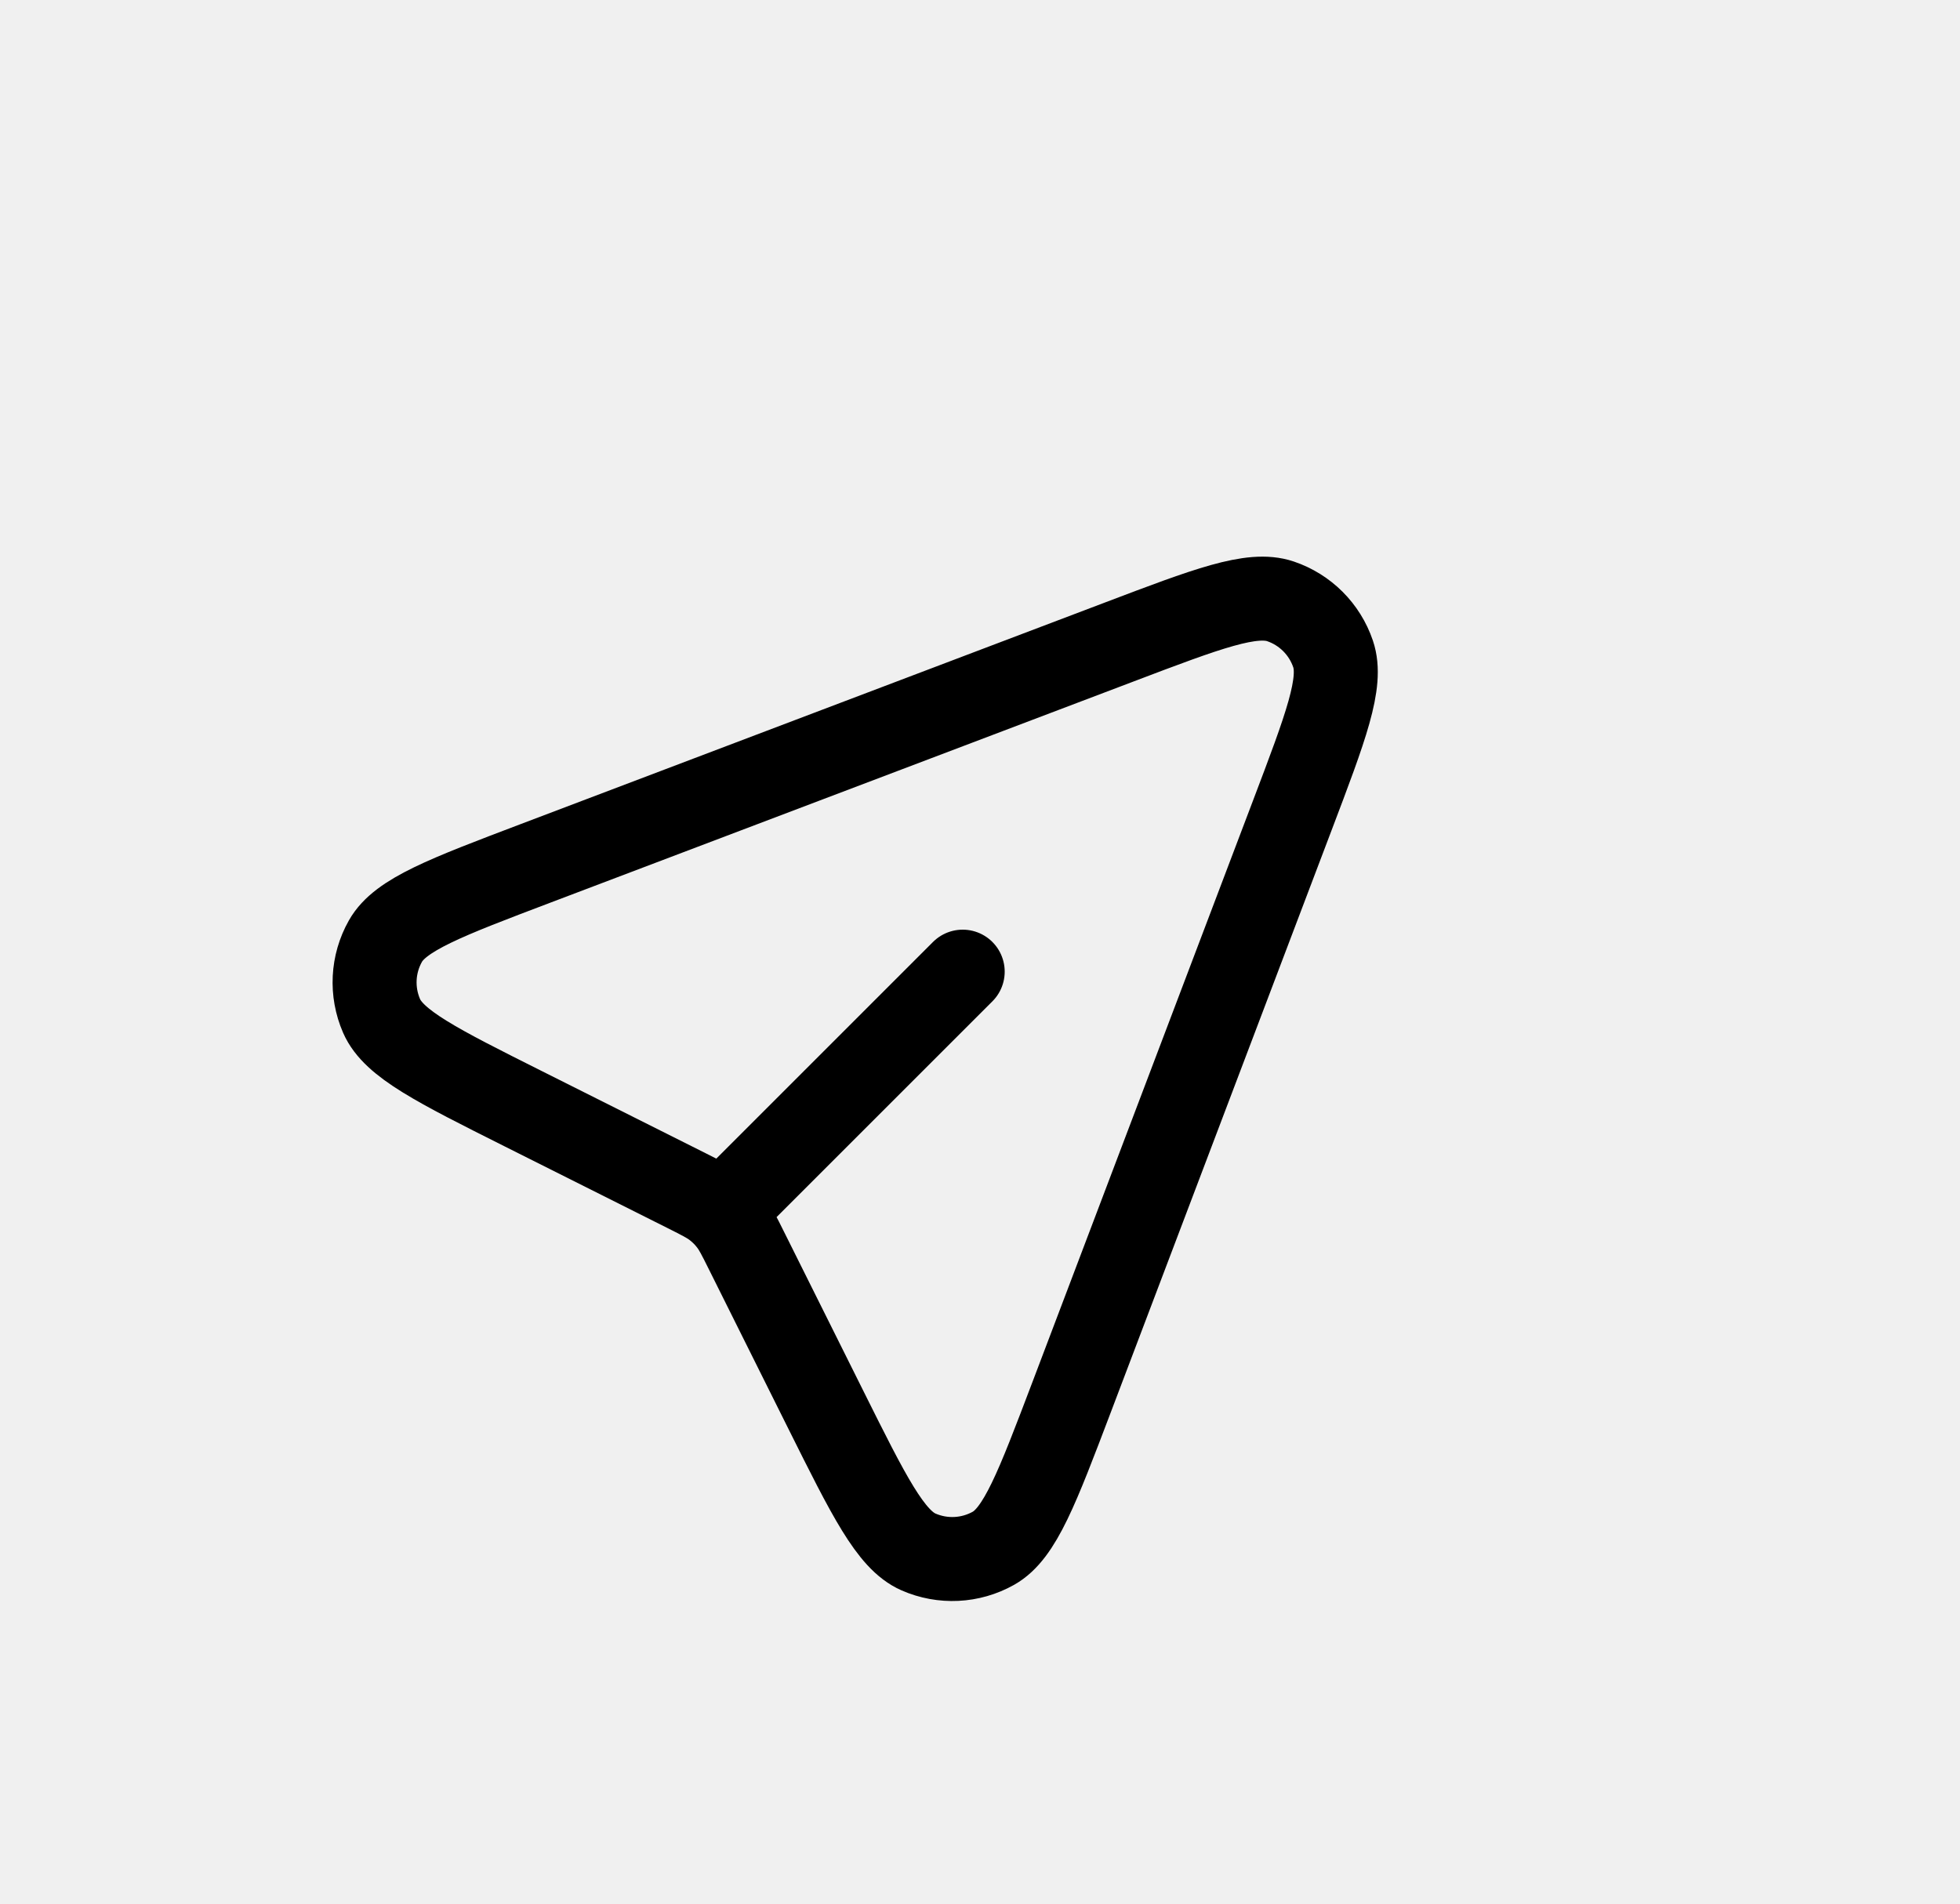
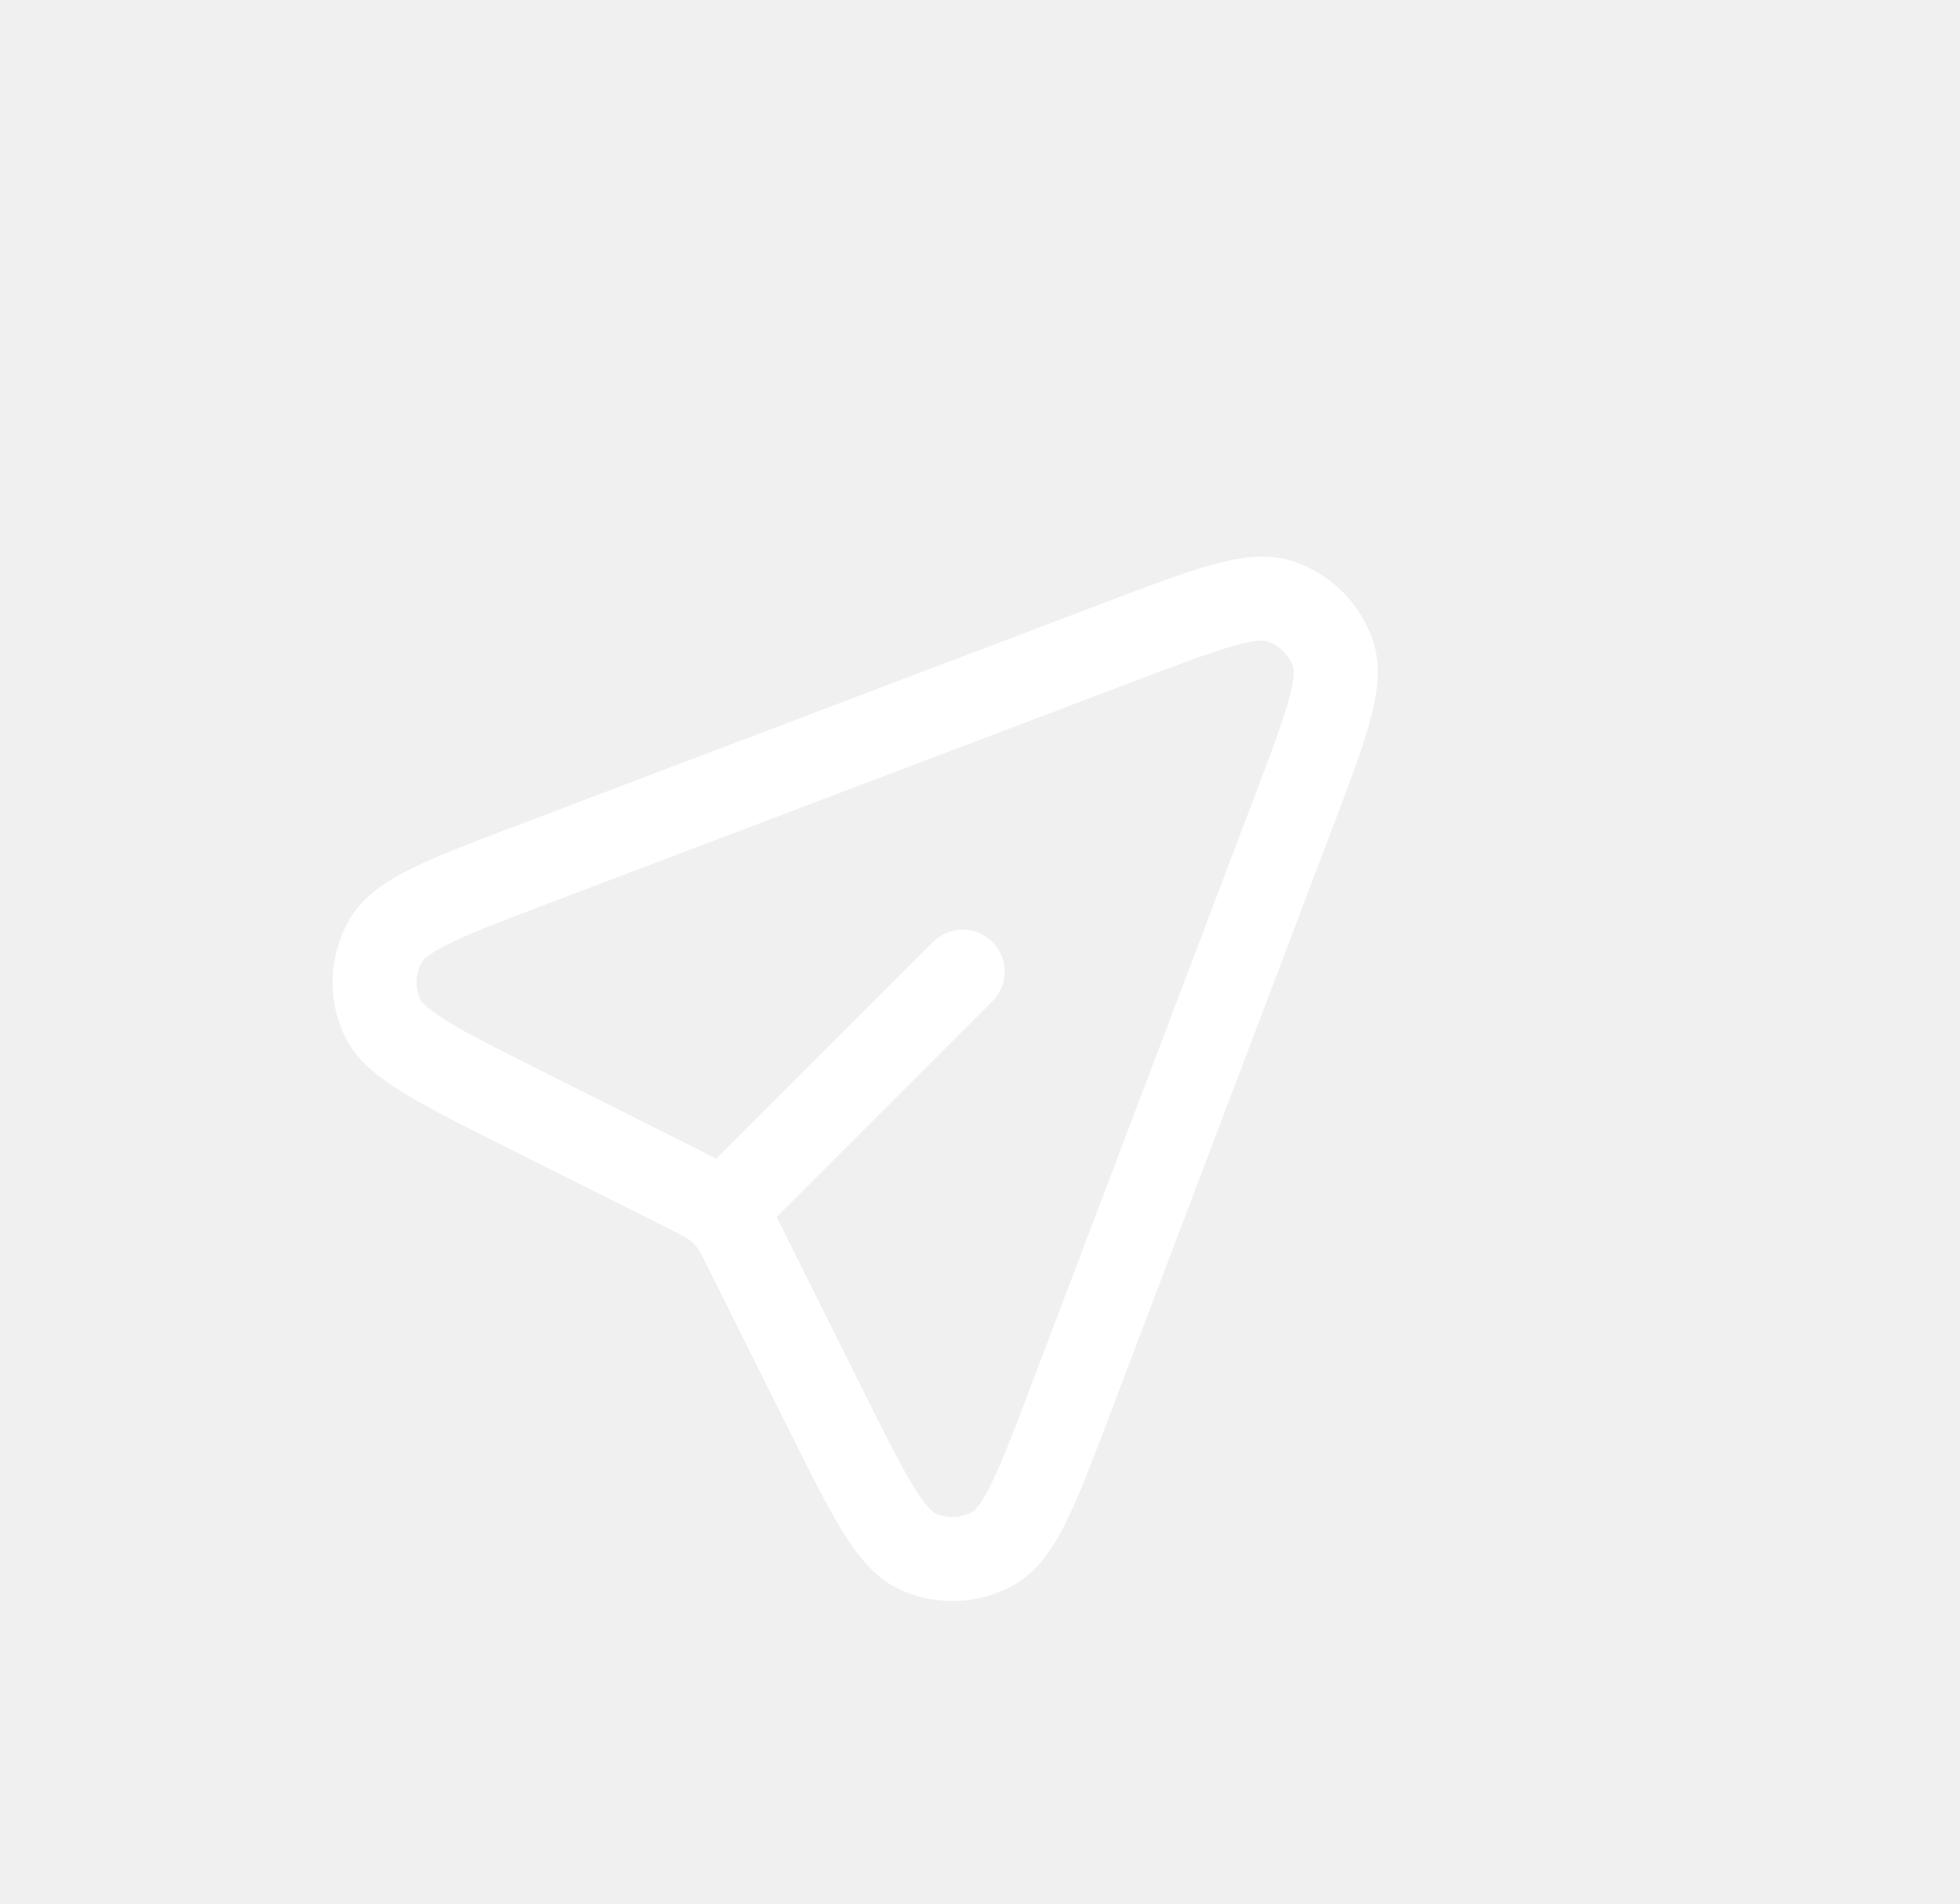
<svg xmlns="http://www.w3.org/2000/svg" width="35" height="34" viewBox="0 0 35 34" fill="none">
  <g clip-path="url(#clip0_510_3025)">
-     <path d="M17.191 17.354L12.89 21.655M13.332 22.34L14.744 25.173C15.517 26.724 15.904 27.5 16.401 27.718C16.834 27.908 17.33 27.883 17.741 27.652C18.214 27.385 18.521 26.574 19.136 24.954L23.077 14.563C23.677 12.981 23.978 12.19 23.805 11.68C23.655 11.237 23.308 10.89 22.865 10.74C22.355 10.568 21.564 10.867 19.982 11.468L9.574 15.416C7.958 16.029 7.15 16.335 6.883 16.808C6.651 17.218 6.626 17.713 6.814 18.145C7.031 18.643 7.804 19.03 9.349 19.805L12.26 21.265C12.526 21.399 12.658 21.465 12.773 21.554C12.875 21.633 12.967 21.724 13.045 21.827C13.134 21.942 13.2 22.075 13.332 22.34Z" stroke="black" stroke-width="1.5" stroke-linecap="round" stroke-linejoin="round" />
+     <path d="M17.191 17.354L12.89 21.655M13.332 22.34L14.744 25.173C15.517 26.724 15.904 27.5 16.401 27.718C16.834 27.908 17.33 27.883 17.741 27.652C18.214 27.385 18.521 26.574 19.136 24.954L23.077 14.563C23.677 12.981 23.978 12.19 23.805 11.68C23.655 11.237 23.308 10.89 22.865 10.74C22.355 10.568 21.564 10.867 19.982 11.468L9.574 15.416C7.958 16.029 7.15 16.335 6.883 16.808C6.651 17.218 6.626 17.713 6.814 18.145C7.031 18.643 7.804 19.03 9.349 19.805L12.26 21.265C12.526 21.399 12.658 21.465 12.773 21.554C12.875 21.633 12.967 21.724 13.045 21.827C13.134 21.942 13.2 22.075 13.332 22.34Z" stroke="white" stroke-width="1.5" stroke-linecap="round" stroke-linejoin="round" />
  </g>
  <defs>
    <clipPath id="clip0_510_3025">
      <rect width="24" height="24" fill="white" transform="translate(0.573547 17.001) rotate(-45)" />
    </clipPath>
  </defs>
</svg>
